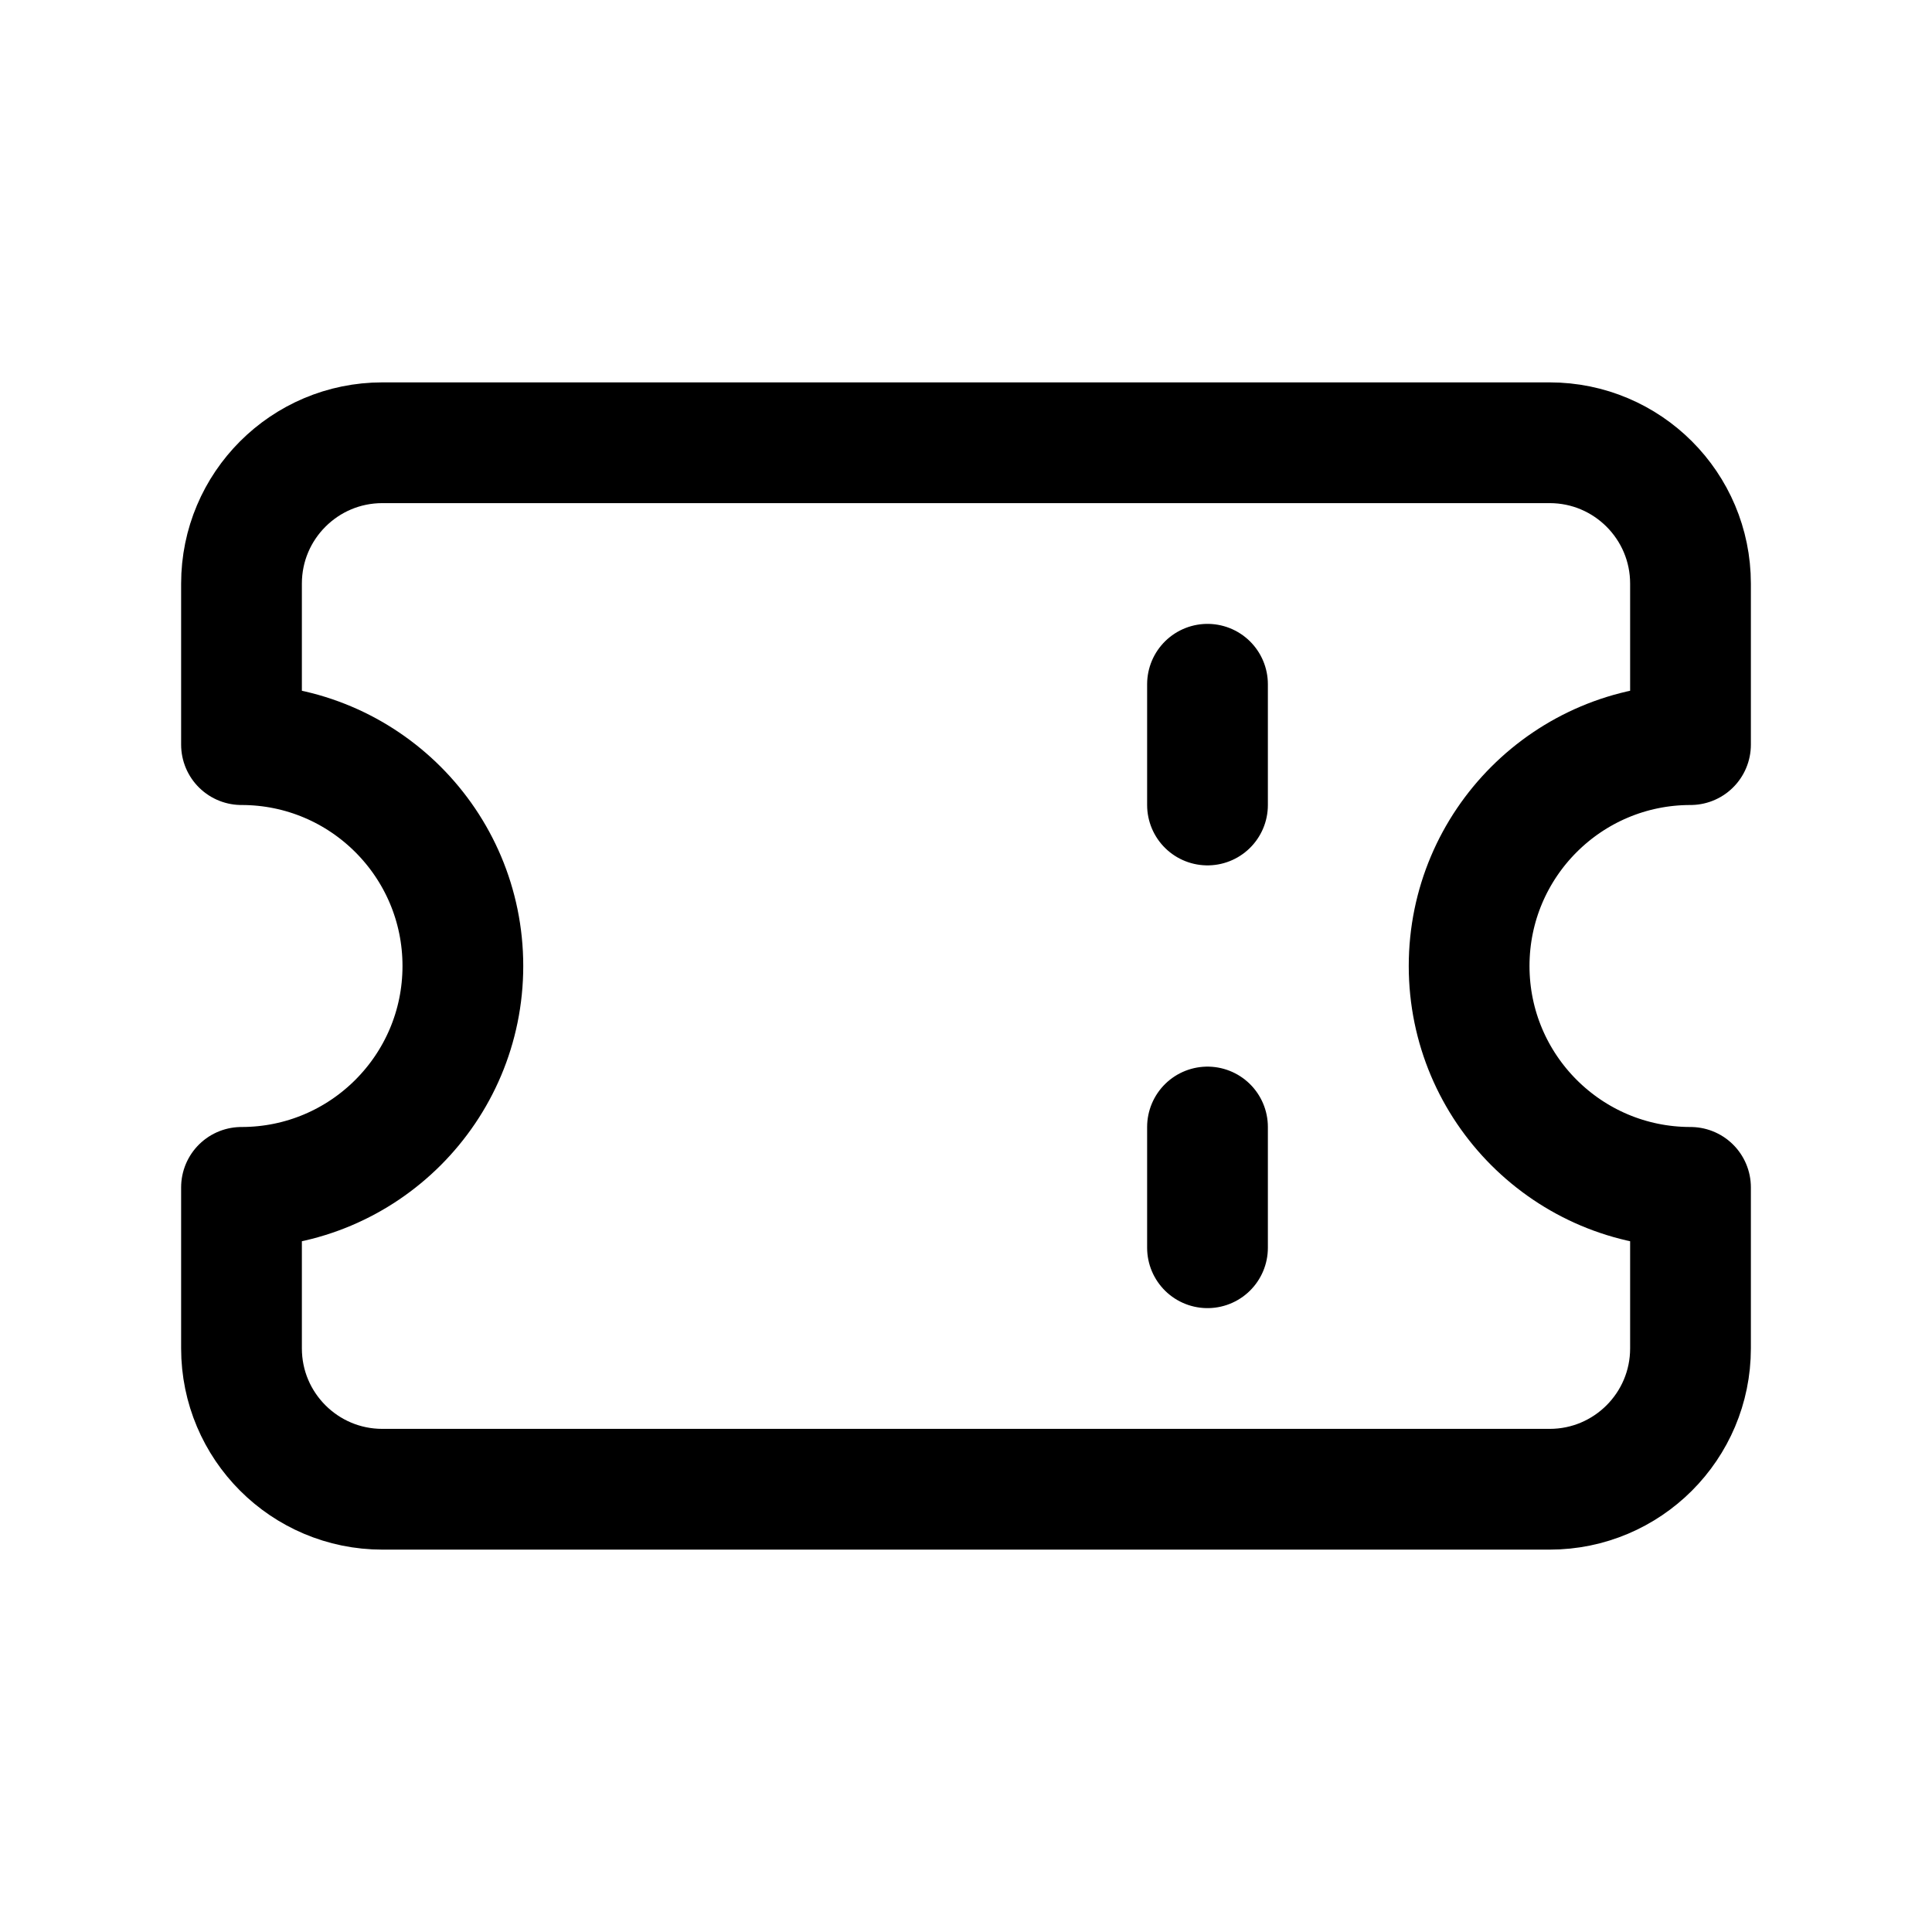
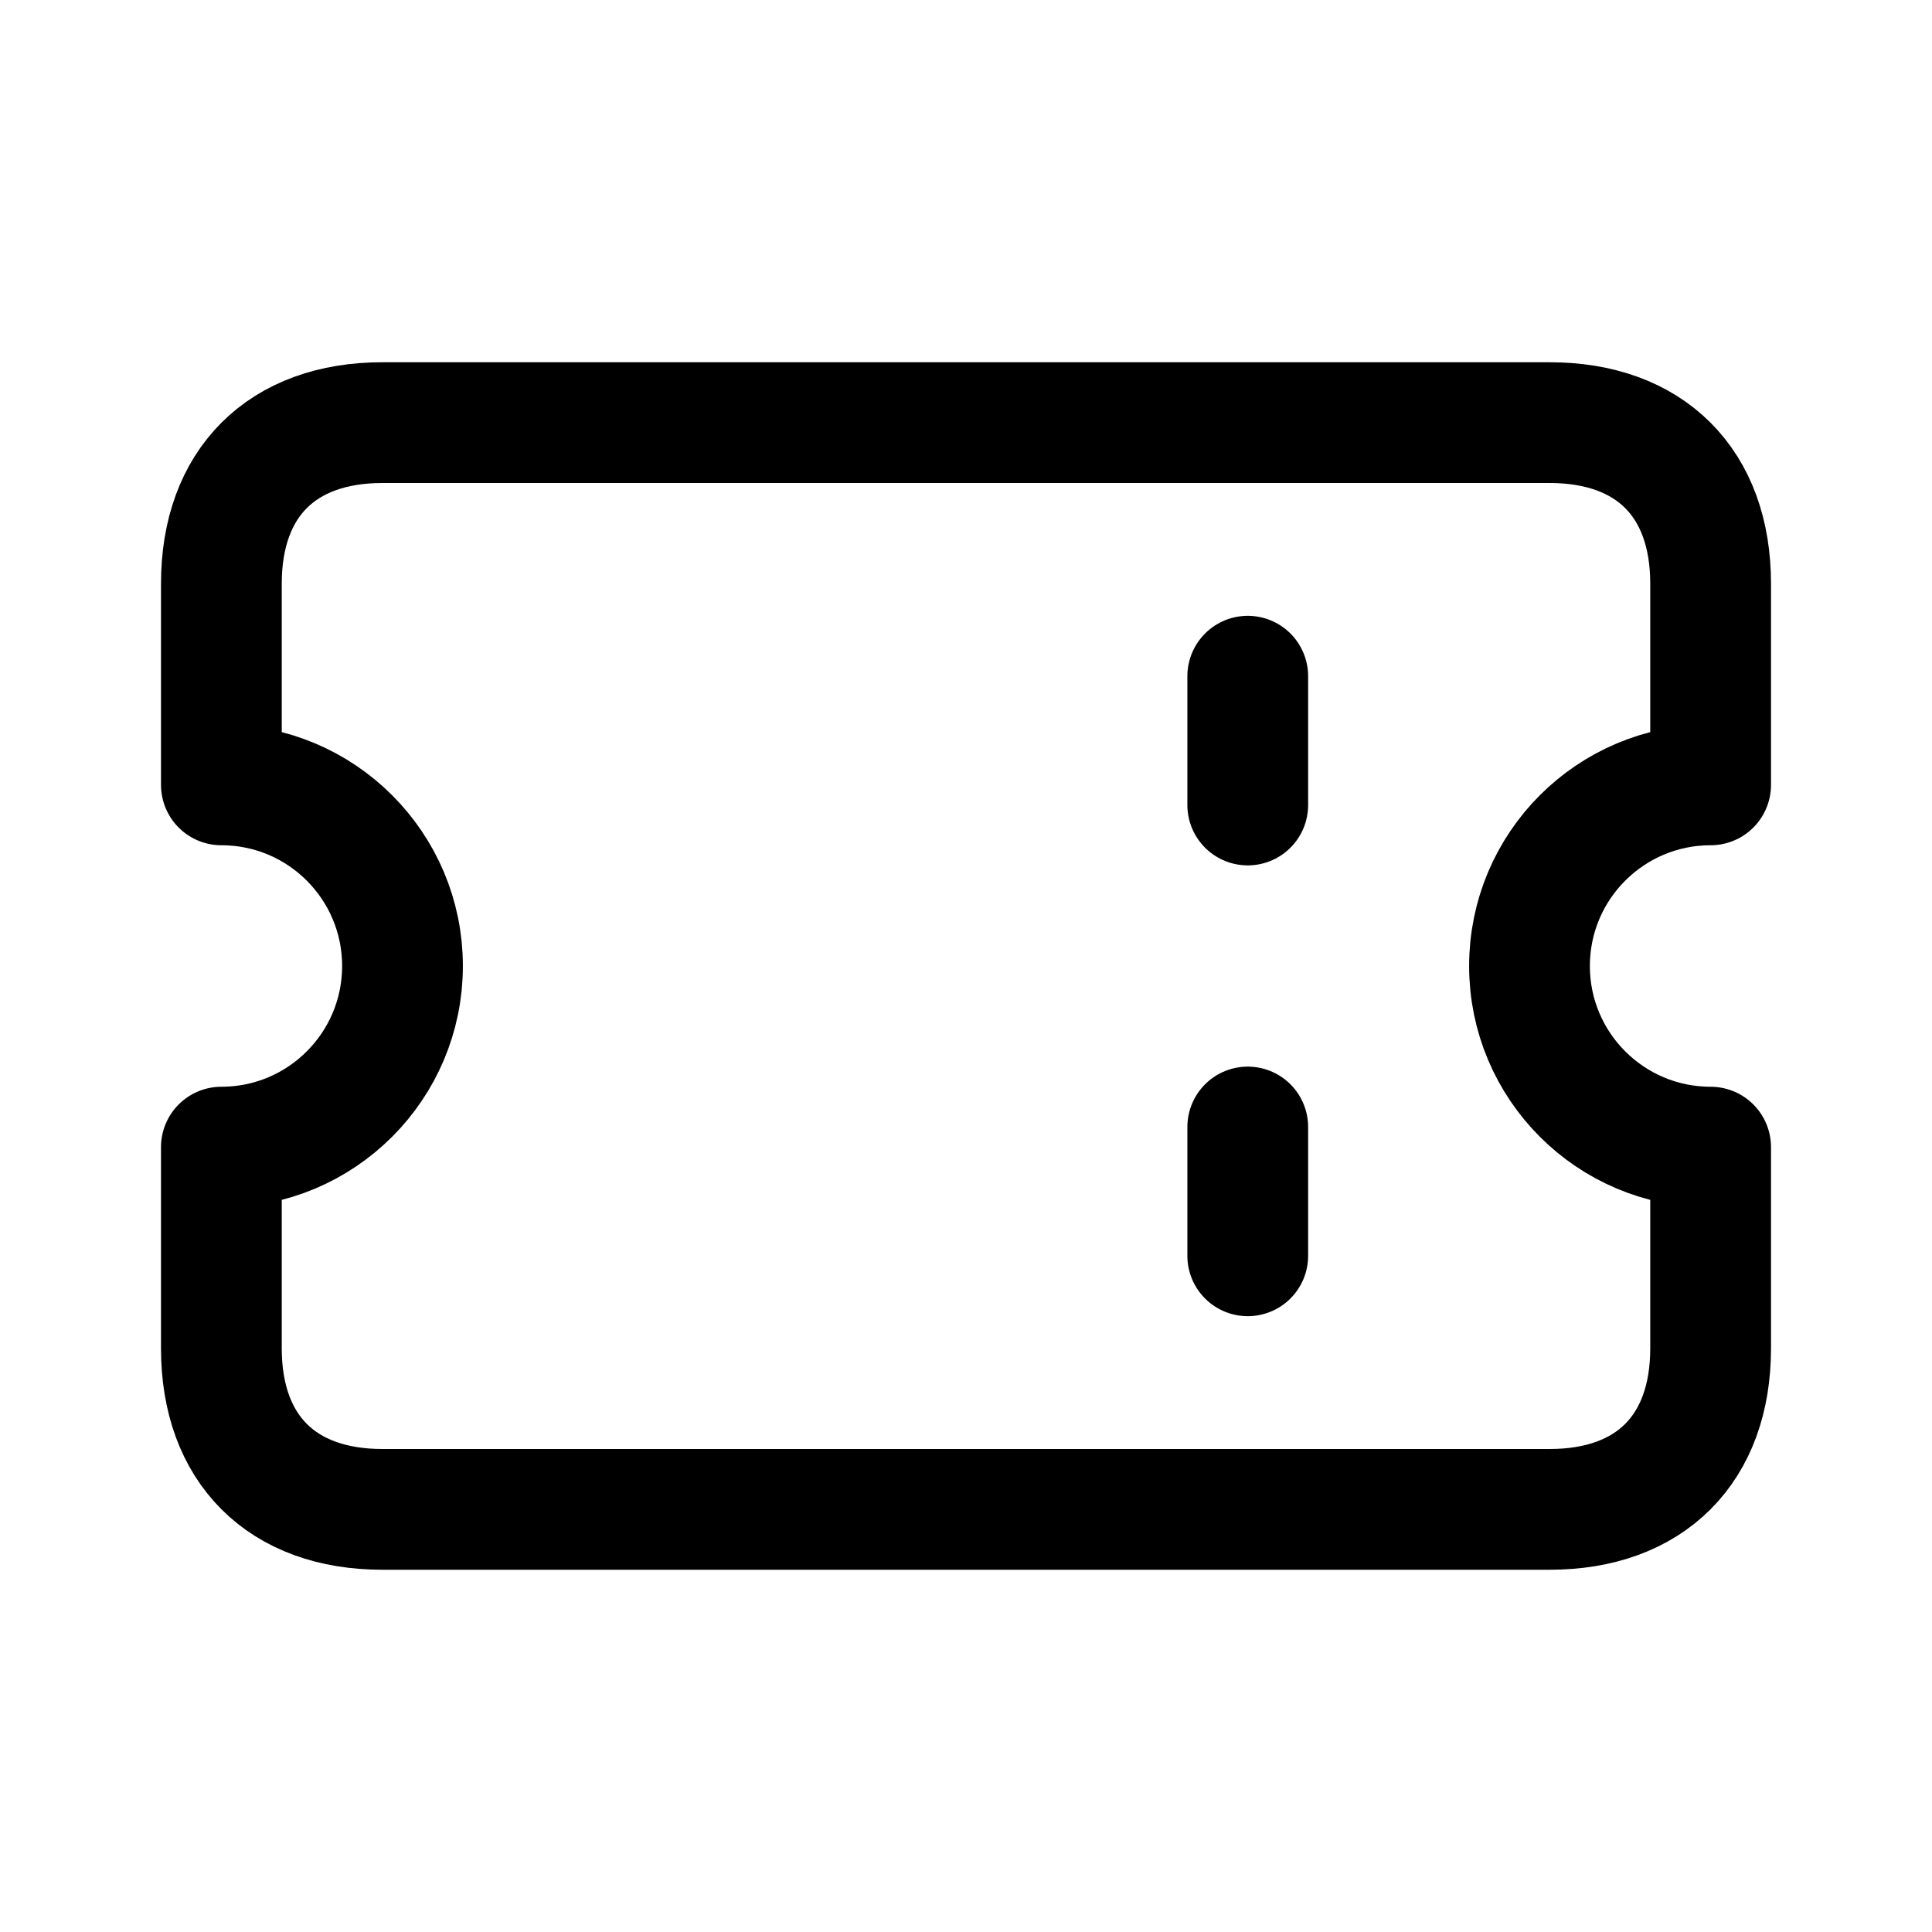
<svg xmlns="http://www.w3.org/2000/svg" width="24" height="24" viewBox="0 0 24 24" fill="none" stroke="currentColor" stroke-width="1.5" stroke-linecap="round" stroke-linejoin="round" aria-hidden="true" focusable="false">
-   <path d="M4.75 5.5h14.5A1.75 1.75 0 0 1 21 7.25v2a2.75 2.75 0 0 0 0 5.5v2A1.75 1.75 0 0 1 19.25 18.5H4.75A1.75 1.75 0 0 1 3 16.75v-2a2.75 2.75 0 0 0 0-5.5v-2A1.75 1.75 0 0 1 4.75 5.5ZM15 8.5v1.5m0 4v1.5" />
+   <path d="M4.75 5.25h14.5c1.25 0 2 .75 2 2v2.5a2.25 2.25 0 0 0 0 4.5v2.5c0 1.25-.75 2-2 2H4.75c-1.25 0-2-.75-2-2v-2.5a2.25 2.25 0 0 0 0-4.5v-2.5c0-1.25.75-2 2-2Z" />
+   <path d="M15.5 8.4V10m0 4v1.6" />
</svg>
